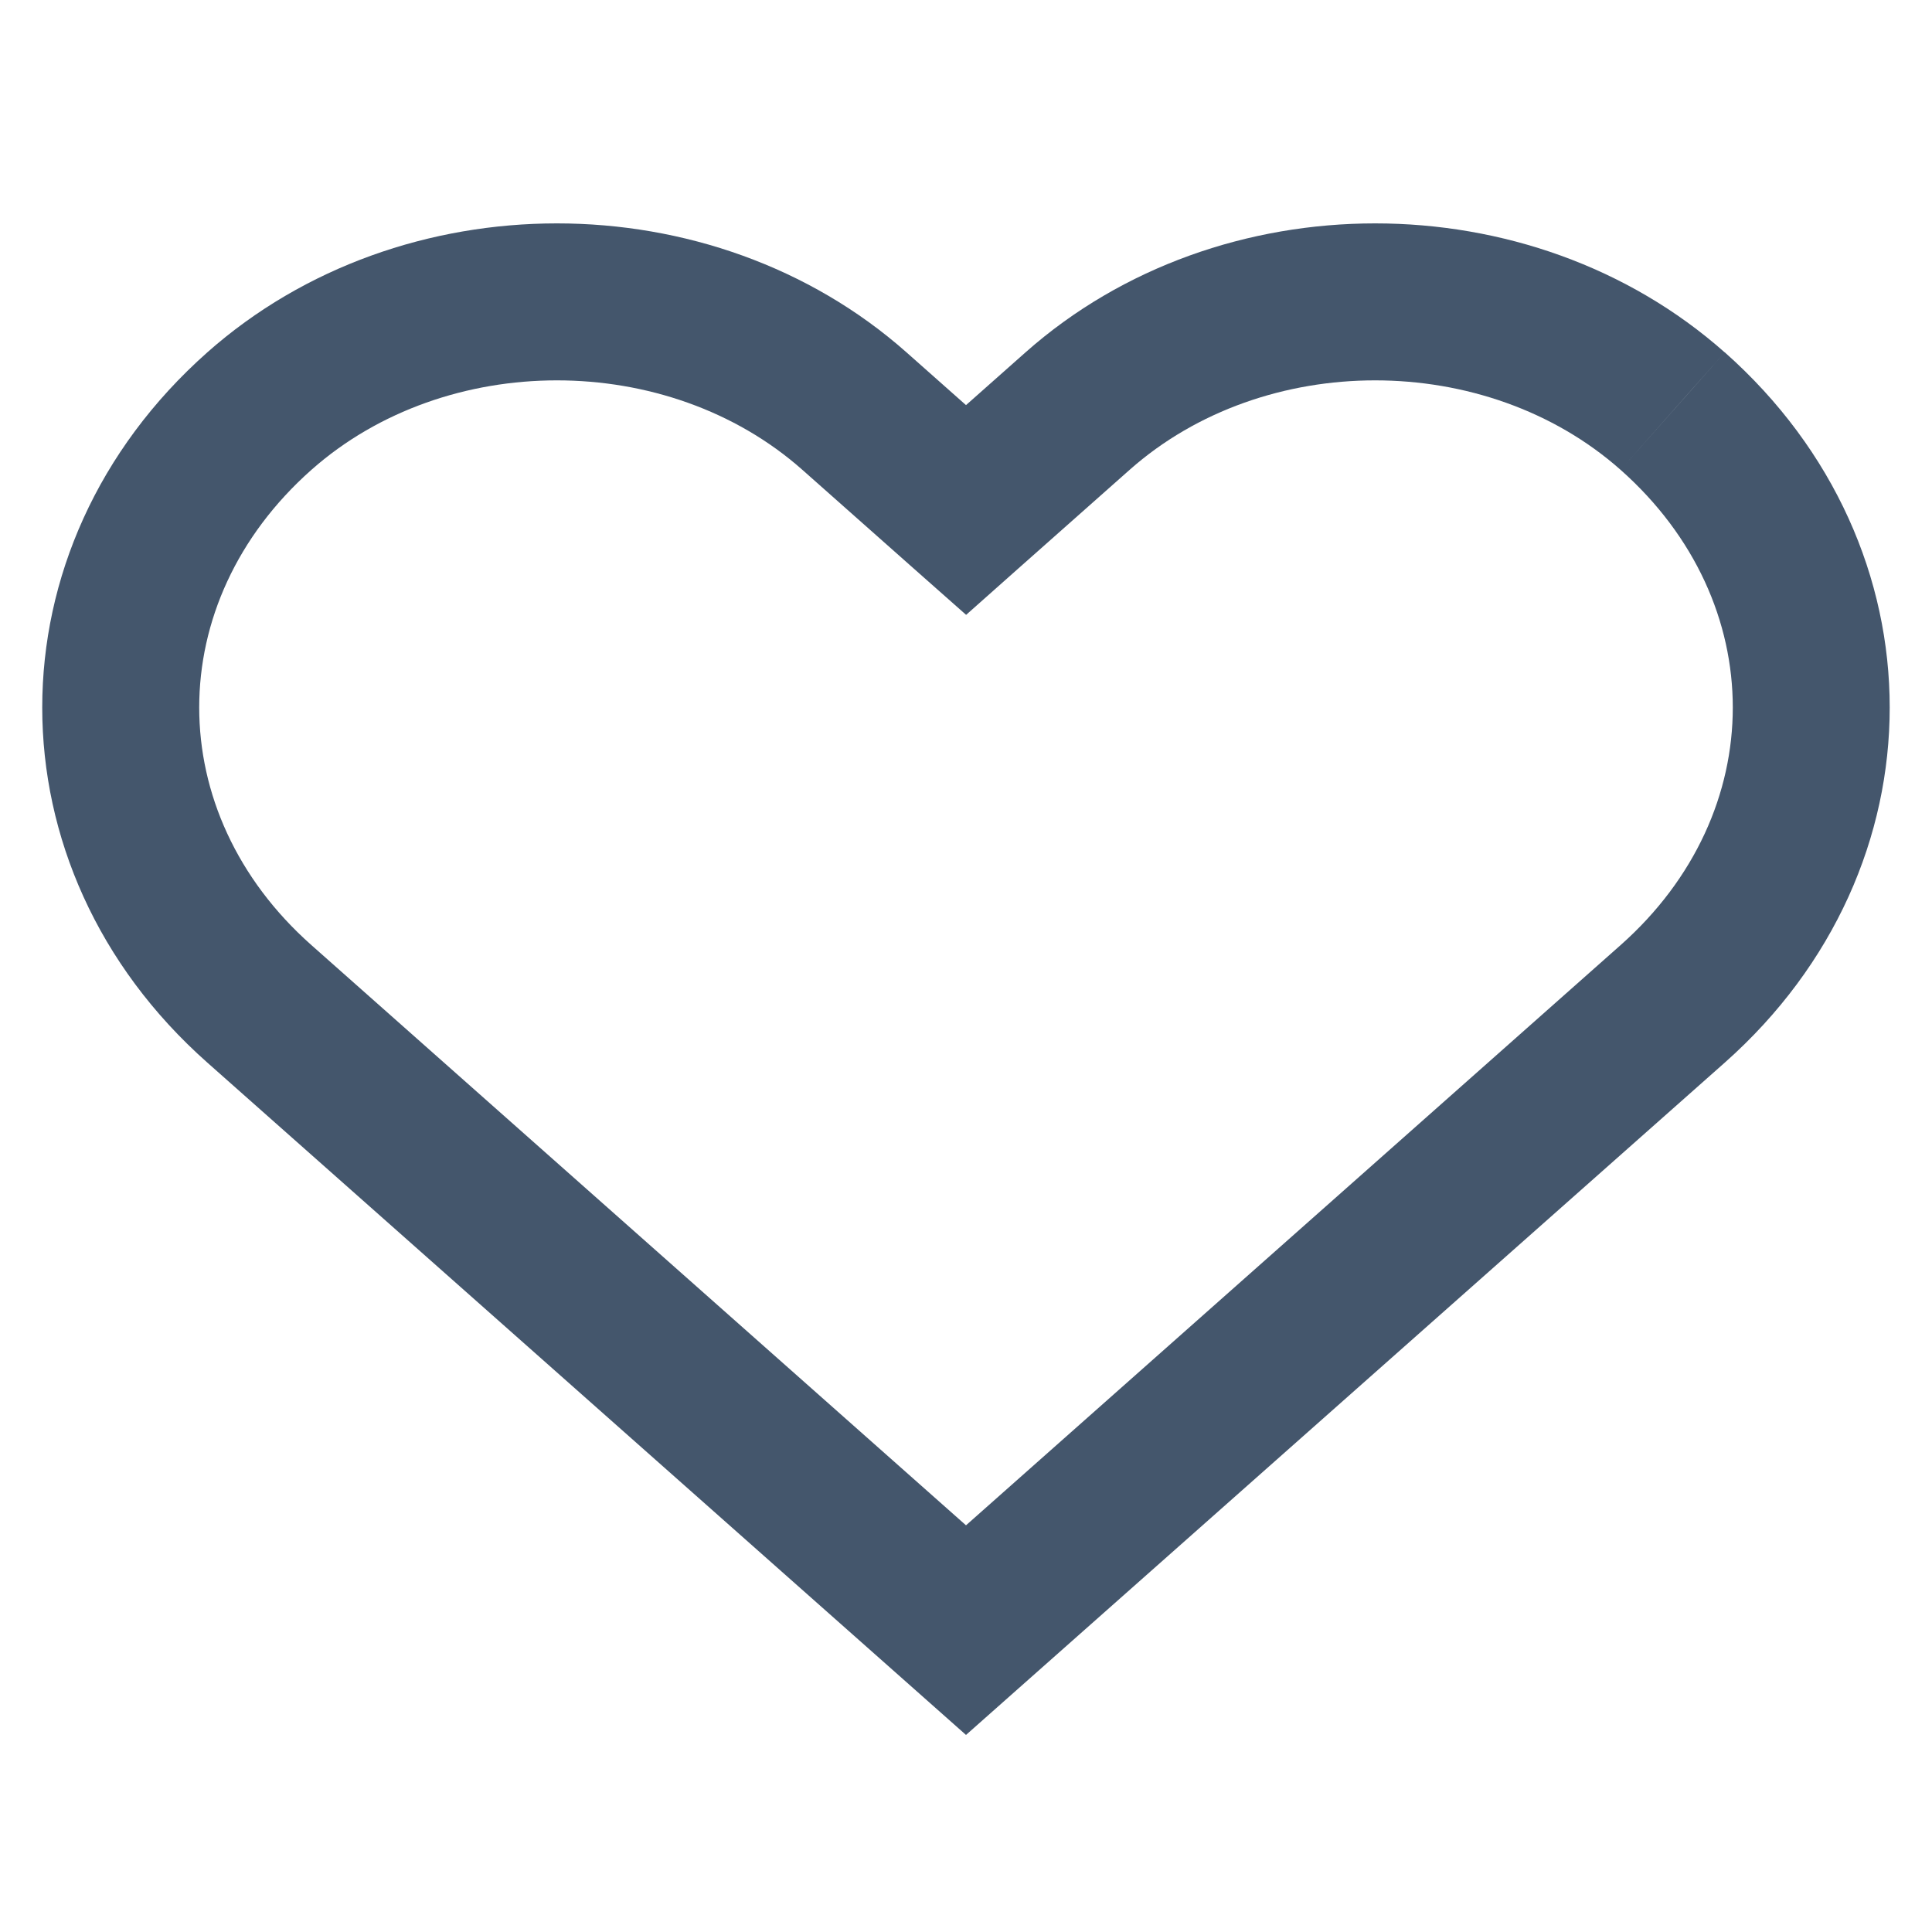
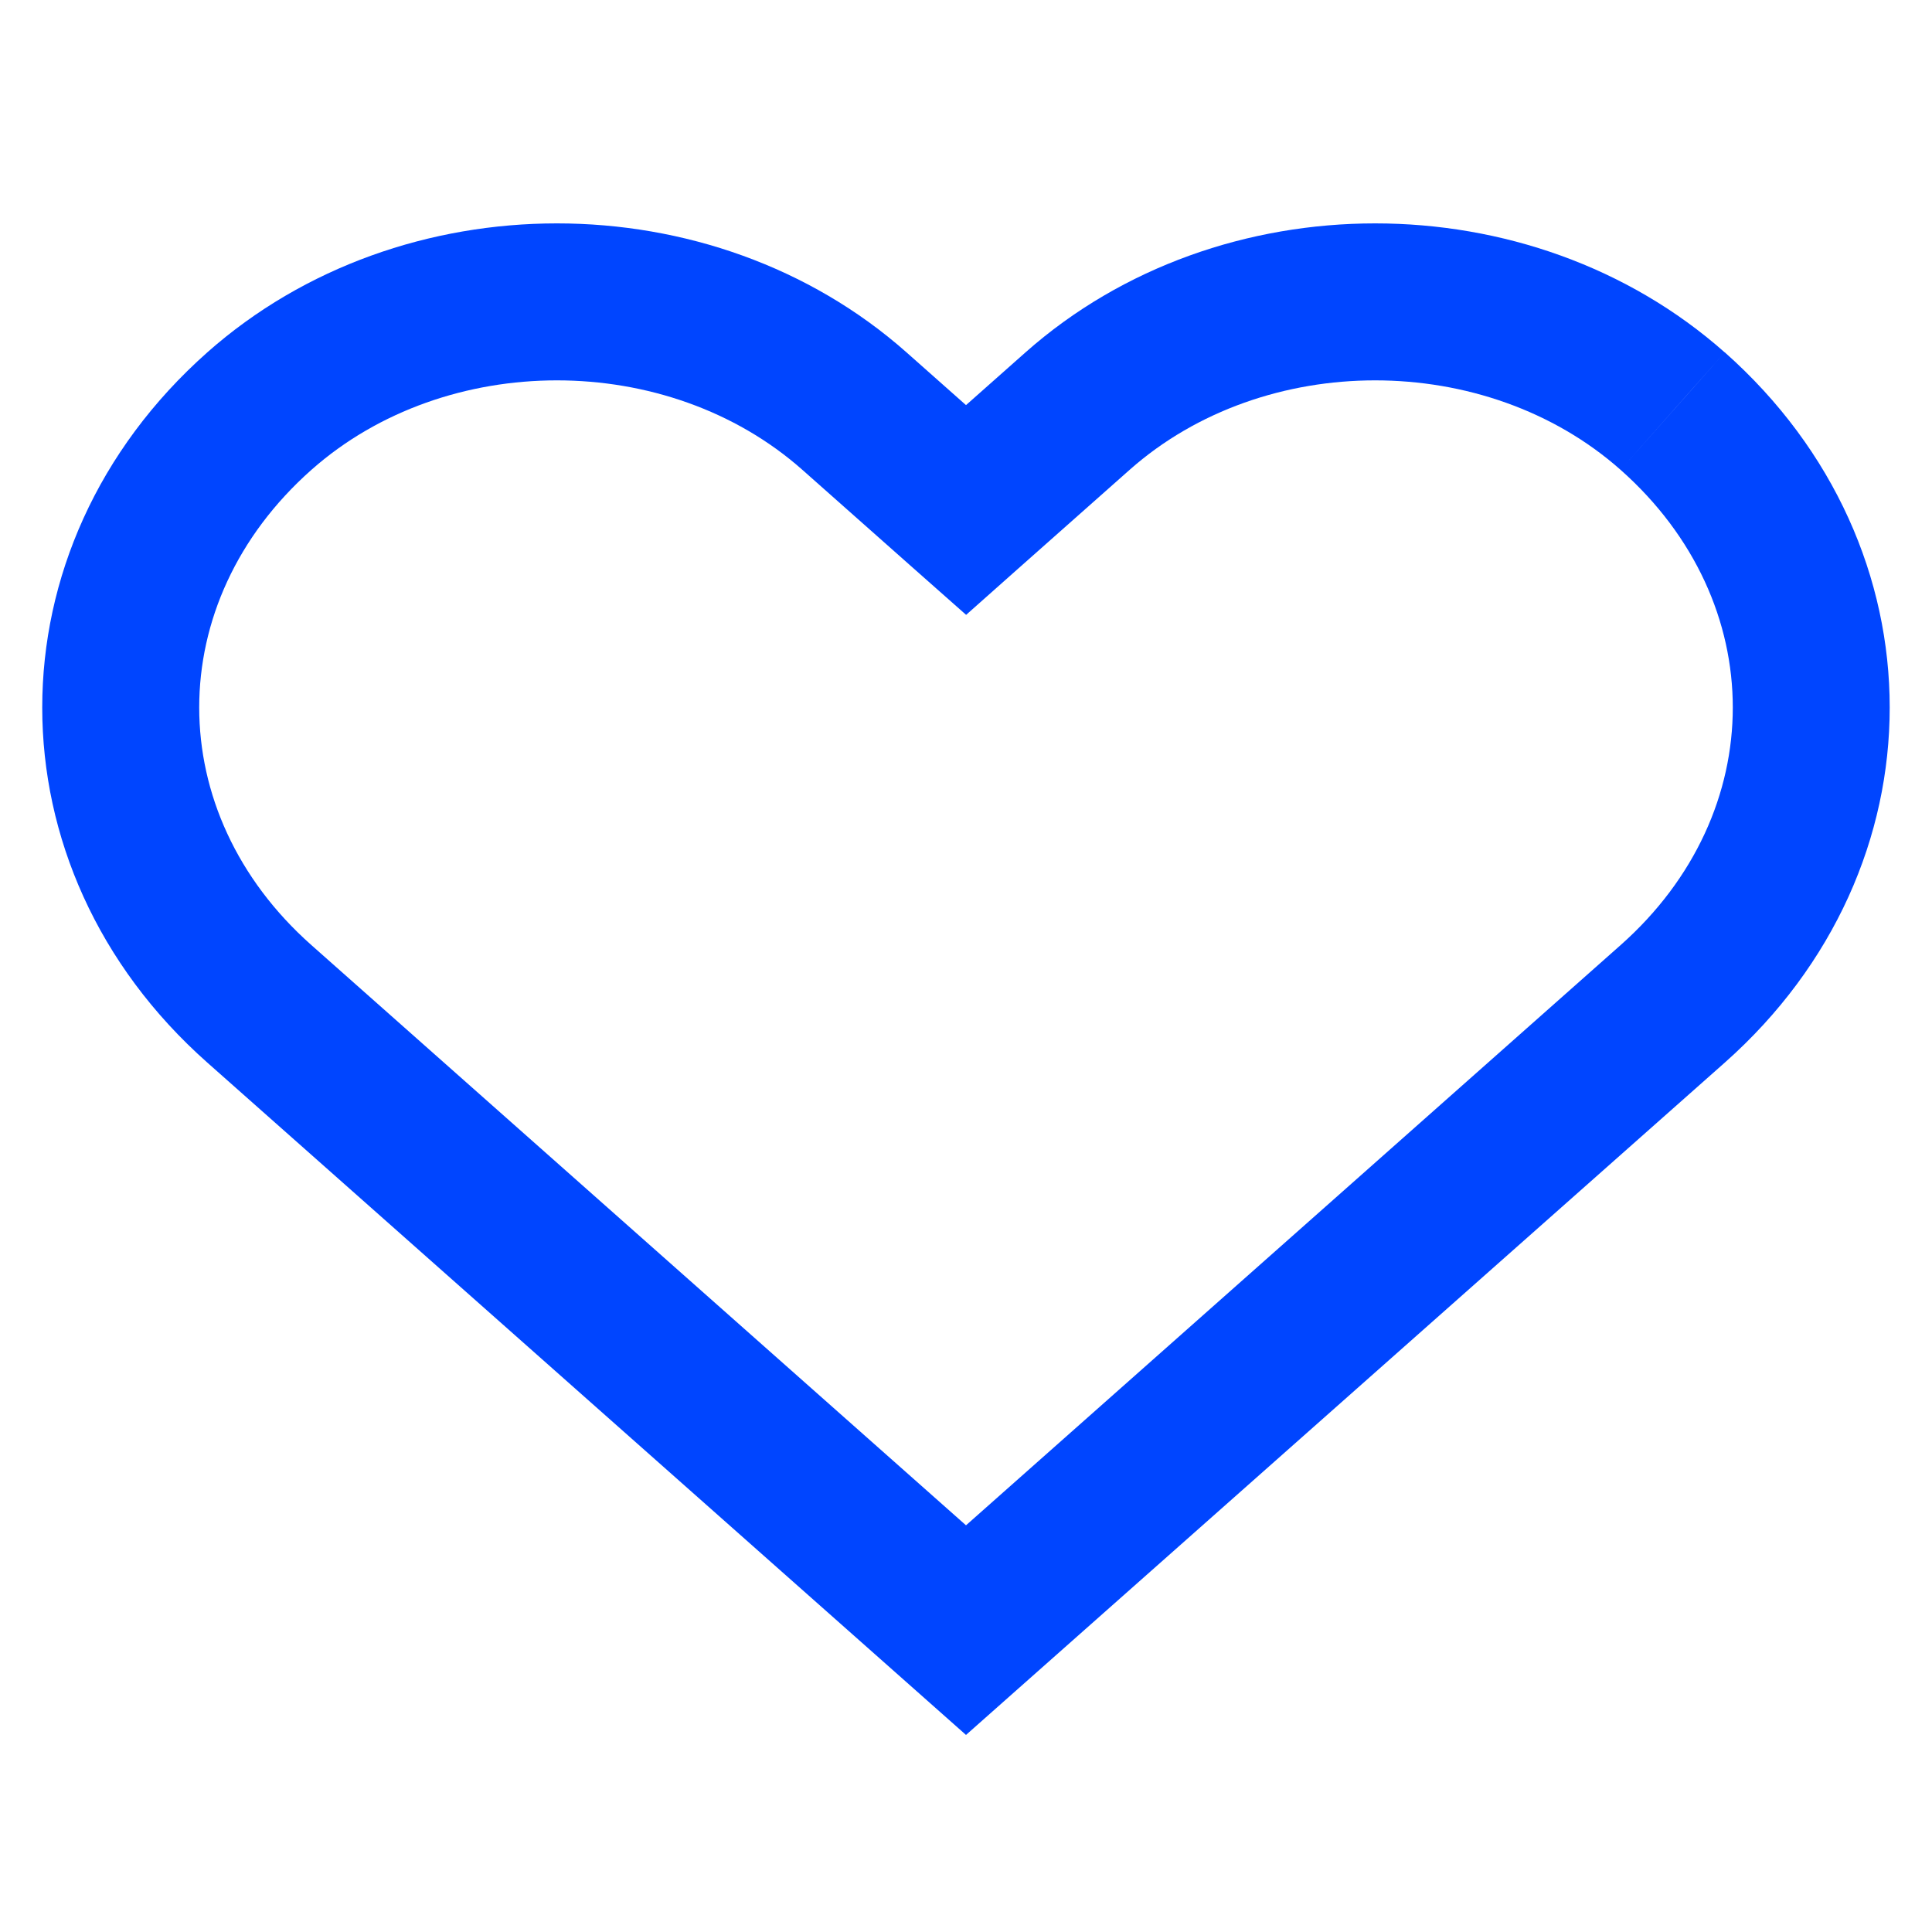
<svg xmlns="http://www.w3.org/2000/svg" width="16" height="16" viewBox="0 0 16 16" fill="#0045FF">
-   <path d="M13.852 3.404L14.284 2.918L14.283 2.918L13.852 3.404ZM8.924 3.404L8.493 2.918L8.493 2.918L8.924 3.404ZM8 4.223L7.569 4.71L8.001 5.092L8.431 4.71L8 4.223ZM7.076 3.404L6.645 3.891L6.645 3.891L7.076 3.404ZM2.148 3.404L1.717 2.918L1.717 2.918L2.148 3.404ZM2.148 8.313L2.579 7.827L2.579 7.827L2.148 8.313ZM8 13.5L7.569 13.986L8 14.368L8.431 13.986L8 13.5ZM13.852 8.313L14.284 8.8L14.284 8.8L13.852 8.313ZM14.283 2.918C12.677 1.494 10.1 1.494 8.493 2.918L9.355 3.891C10.47 2.903 12.306 2.903 13.421 3.891L14.283 2.918ZM8.493 2.918L7.569 3.737L8.431 4.71L9.355 3.891L8.493 2.918ZM8.431 3.737L7.507 2.918L6.645 3.891L7.569 4.71L8.431 3.737ZM7.507 2.918C5.9 1.494 3.324 1.494 1.717 2.918L2.579 3.891C3.694 2.903 5.53 2.903 6.645 3.891L7.507 2.918ZM1.717 2.918C-0.106 4.534 -0.106 7.185 1.717 8.8L2.579 7.827C1.34 6.729 1.34 4.989 2.579 3.891L1.717 2.918ZM1.717 8.8L7.569 13.986L8.431 13.014L2.579 7.827L1.717 8.8ZM8.431 13.986L14.284 8.8L13.421 7.827L7.569 13.014L8.431 13.986ZM14.284 8.8C16.105 7.185 16.105 4.533 14.284 2.918L13.421 3.891C14.66 4.989 14.66 6.729 13.421 7.827L14.284 8.8Z" fill="#44566C" />
+   <path d="M13.852 3.404L14.284 2.918L14.283 2.918L13.852 3.404ZM8.924 3.404L8.493 2.918L8.493 2.918L8.924 3.404ZM8 4.223L7.569 4.71L8.001 5.092L8.431 4.71L8 4.223ZM7.076 3.404L6.645 3.891L6.645 3.891L7.076 3.404ZM2.148 3.404L1.717 2.918L1.717 2.918L2.148 3.404ZM2.148 8.313L2.579 7.827L2.579 7.827L2.148 8.313ZM8 13.5L7.569 13.986L8 14.368L8.431 13.986L8 13.5ZM13.852 8.313L14.284 8.8L14.284 8.8L13.852 8.313ZM14.283 2.918C12.677 1.494 10.1 1.494 8.493 2.918L9.355 3.891C10.47 2.903 12.306 2.903 13.421 3.891L14.283 2.918ZM8.493 2.918L7.569 3.737L8.431 4.71L9.355 3.891L8.493 2.918ZM8.431 3.737L7.507 2.918L6.645 3.891L7.569 4.71L8.431 3.737ZM7.507 2.918C5.9 1.494 3.324 1.494 1.717 2.918L2.579 3.891C3.694 2.903 5.53 2.903 6.645 3.891L7.507 2.918ZM1.717 2.918C-0.106 4.534 -0.106 7.185 1.717 8.8L2.579 7.827C1.34 6.729 1.34 4.989 2.579 3.891L1.717 2.918ZM1.717 8.8L7.569 13.986L8.431 13.014L2.579 7.827L1.717 8.8ZM8.431 13.986L14.284 8.8L13.421 7.827L7.569 13.014L8.431 13.986ZM14.284 8.8C16.105 7.185 16.105 4.533 14.284 2.918L13.421 3.891C14.66 4.989 14.66 6.729 13.421 7.827L14.284 8.8Z" fill="#0045FF" />
</svg>
